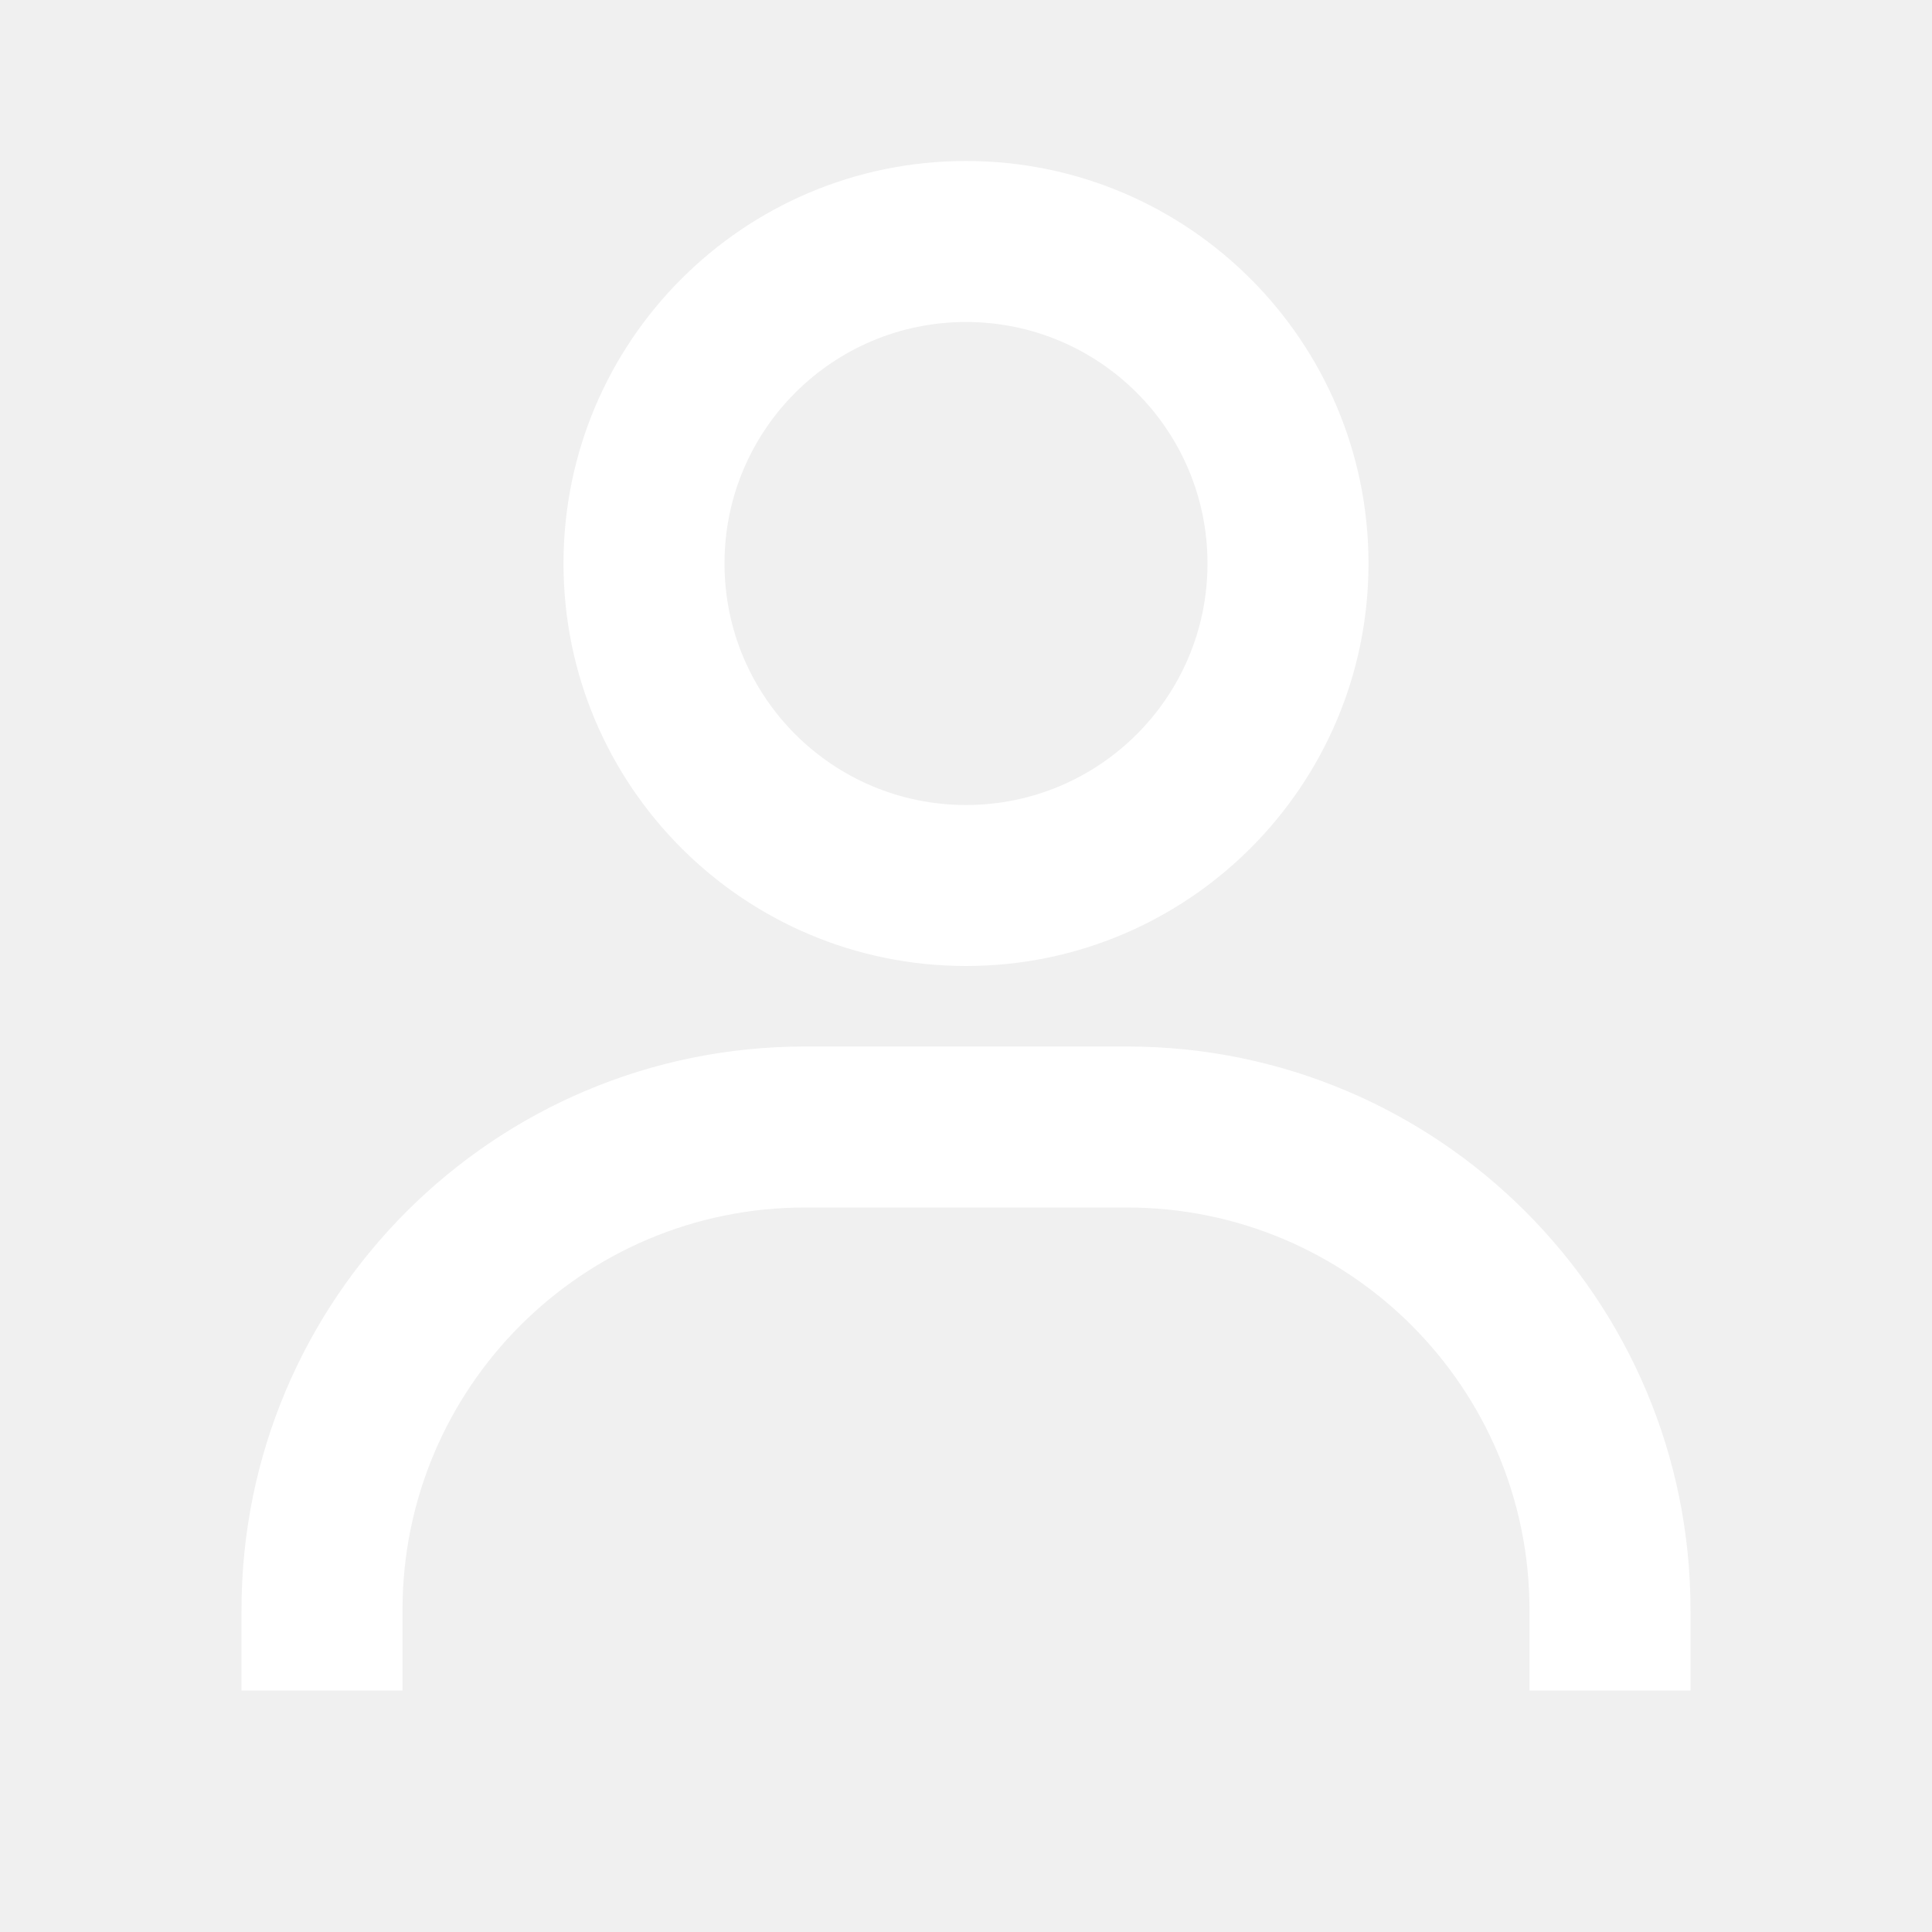
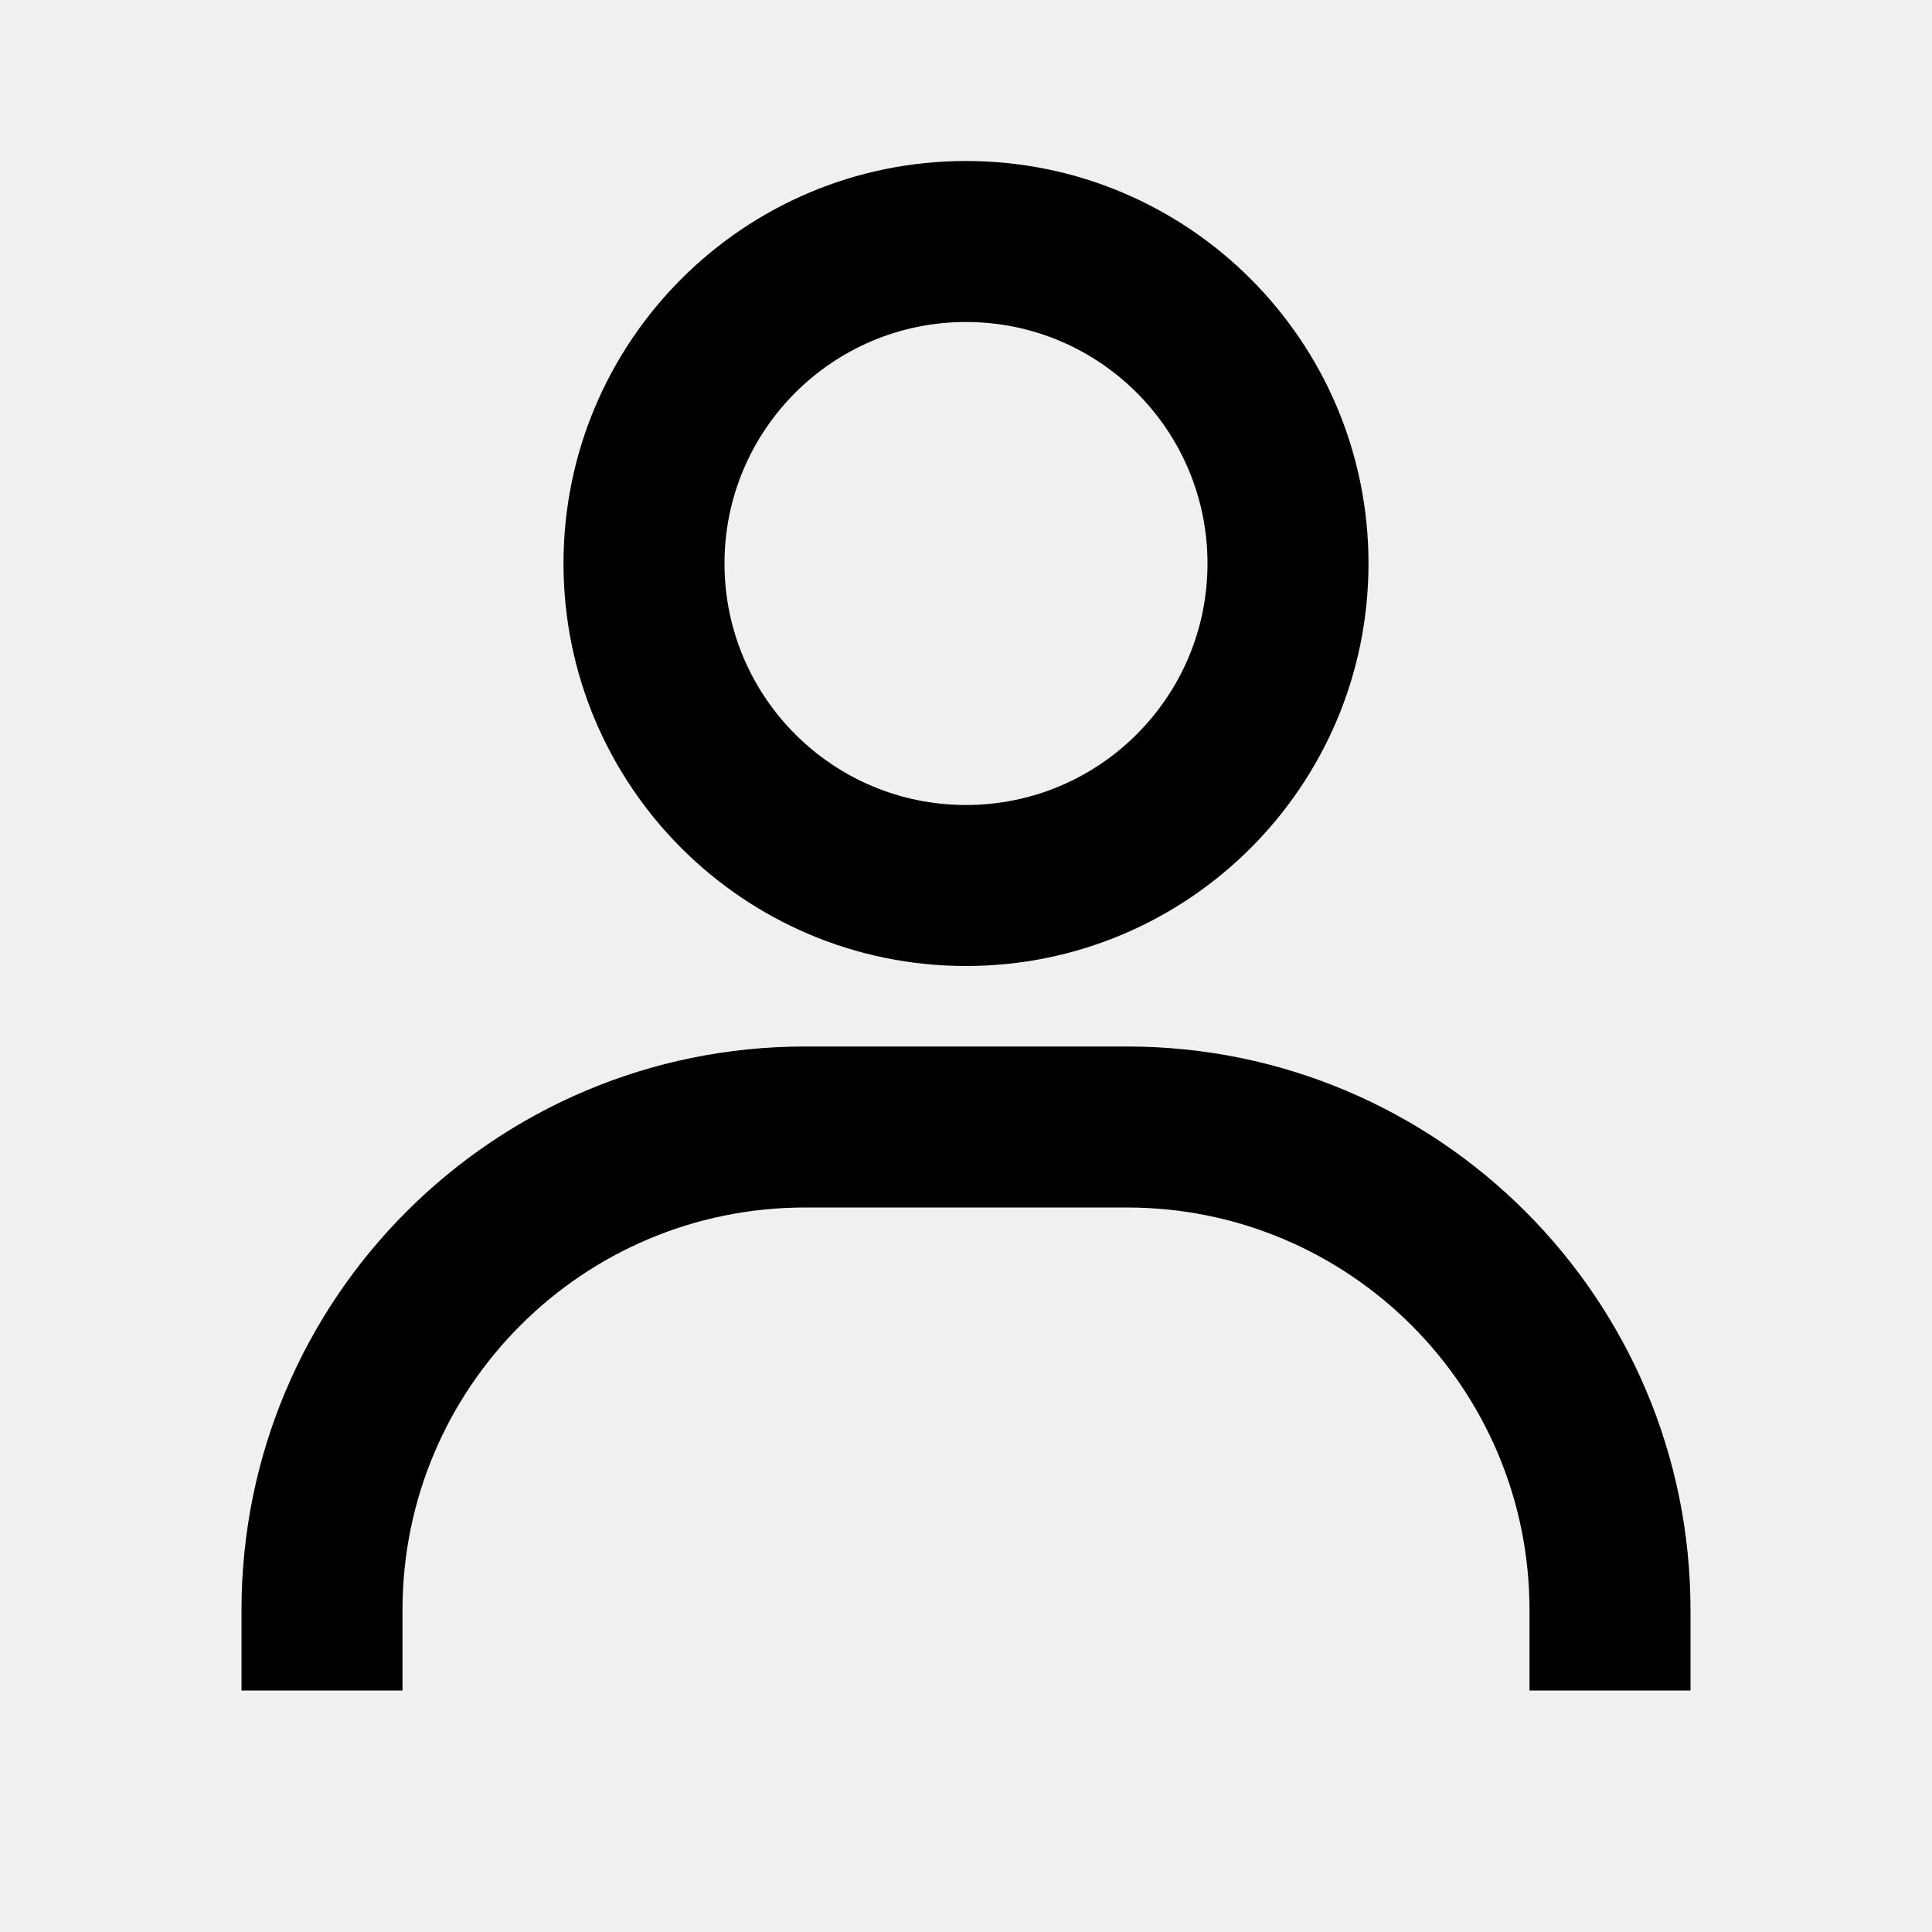
- <svg xmlns="http://www.w3.org/2000/svg" fill="white" width="24" height="24" viewBox="0 0 24 24">
+ <svg xmlns="http://www.w3.org/2000/svg" fill="black" width="24" height="24" viewBox="0 0 24 24">
  <path d="M12 2a5 5 0 1 0 5 5 5 5 0 0 0-5-5zm0 8a3 3 0 1 1 3-3 3 3 0 0 1-3 3zm9 11v-1a7 7 0 0 0-7-7h-4a7 7 0 0 0-7 7v1h2v-1a5 5 0 0 1 5-5h4a5 5 0 0 1 5 5v1z" />
</svg>
